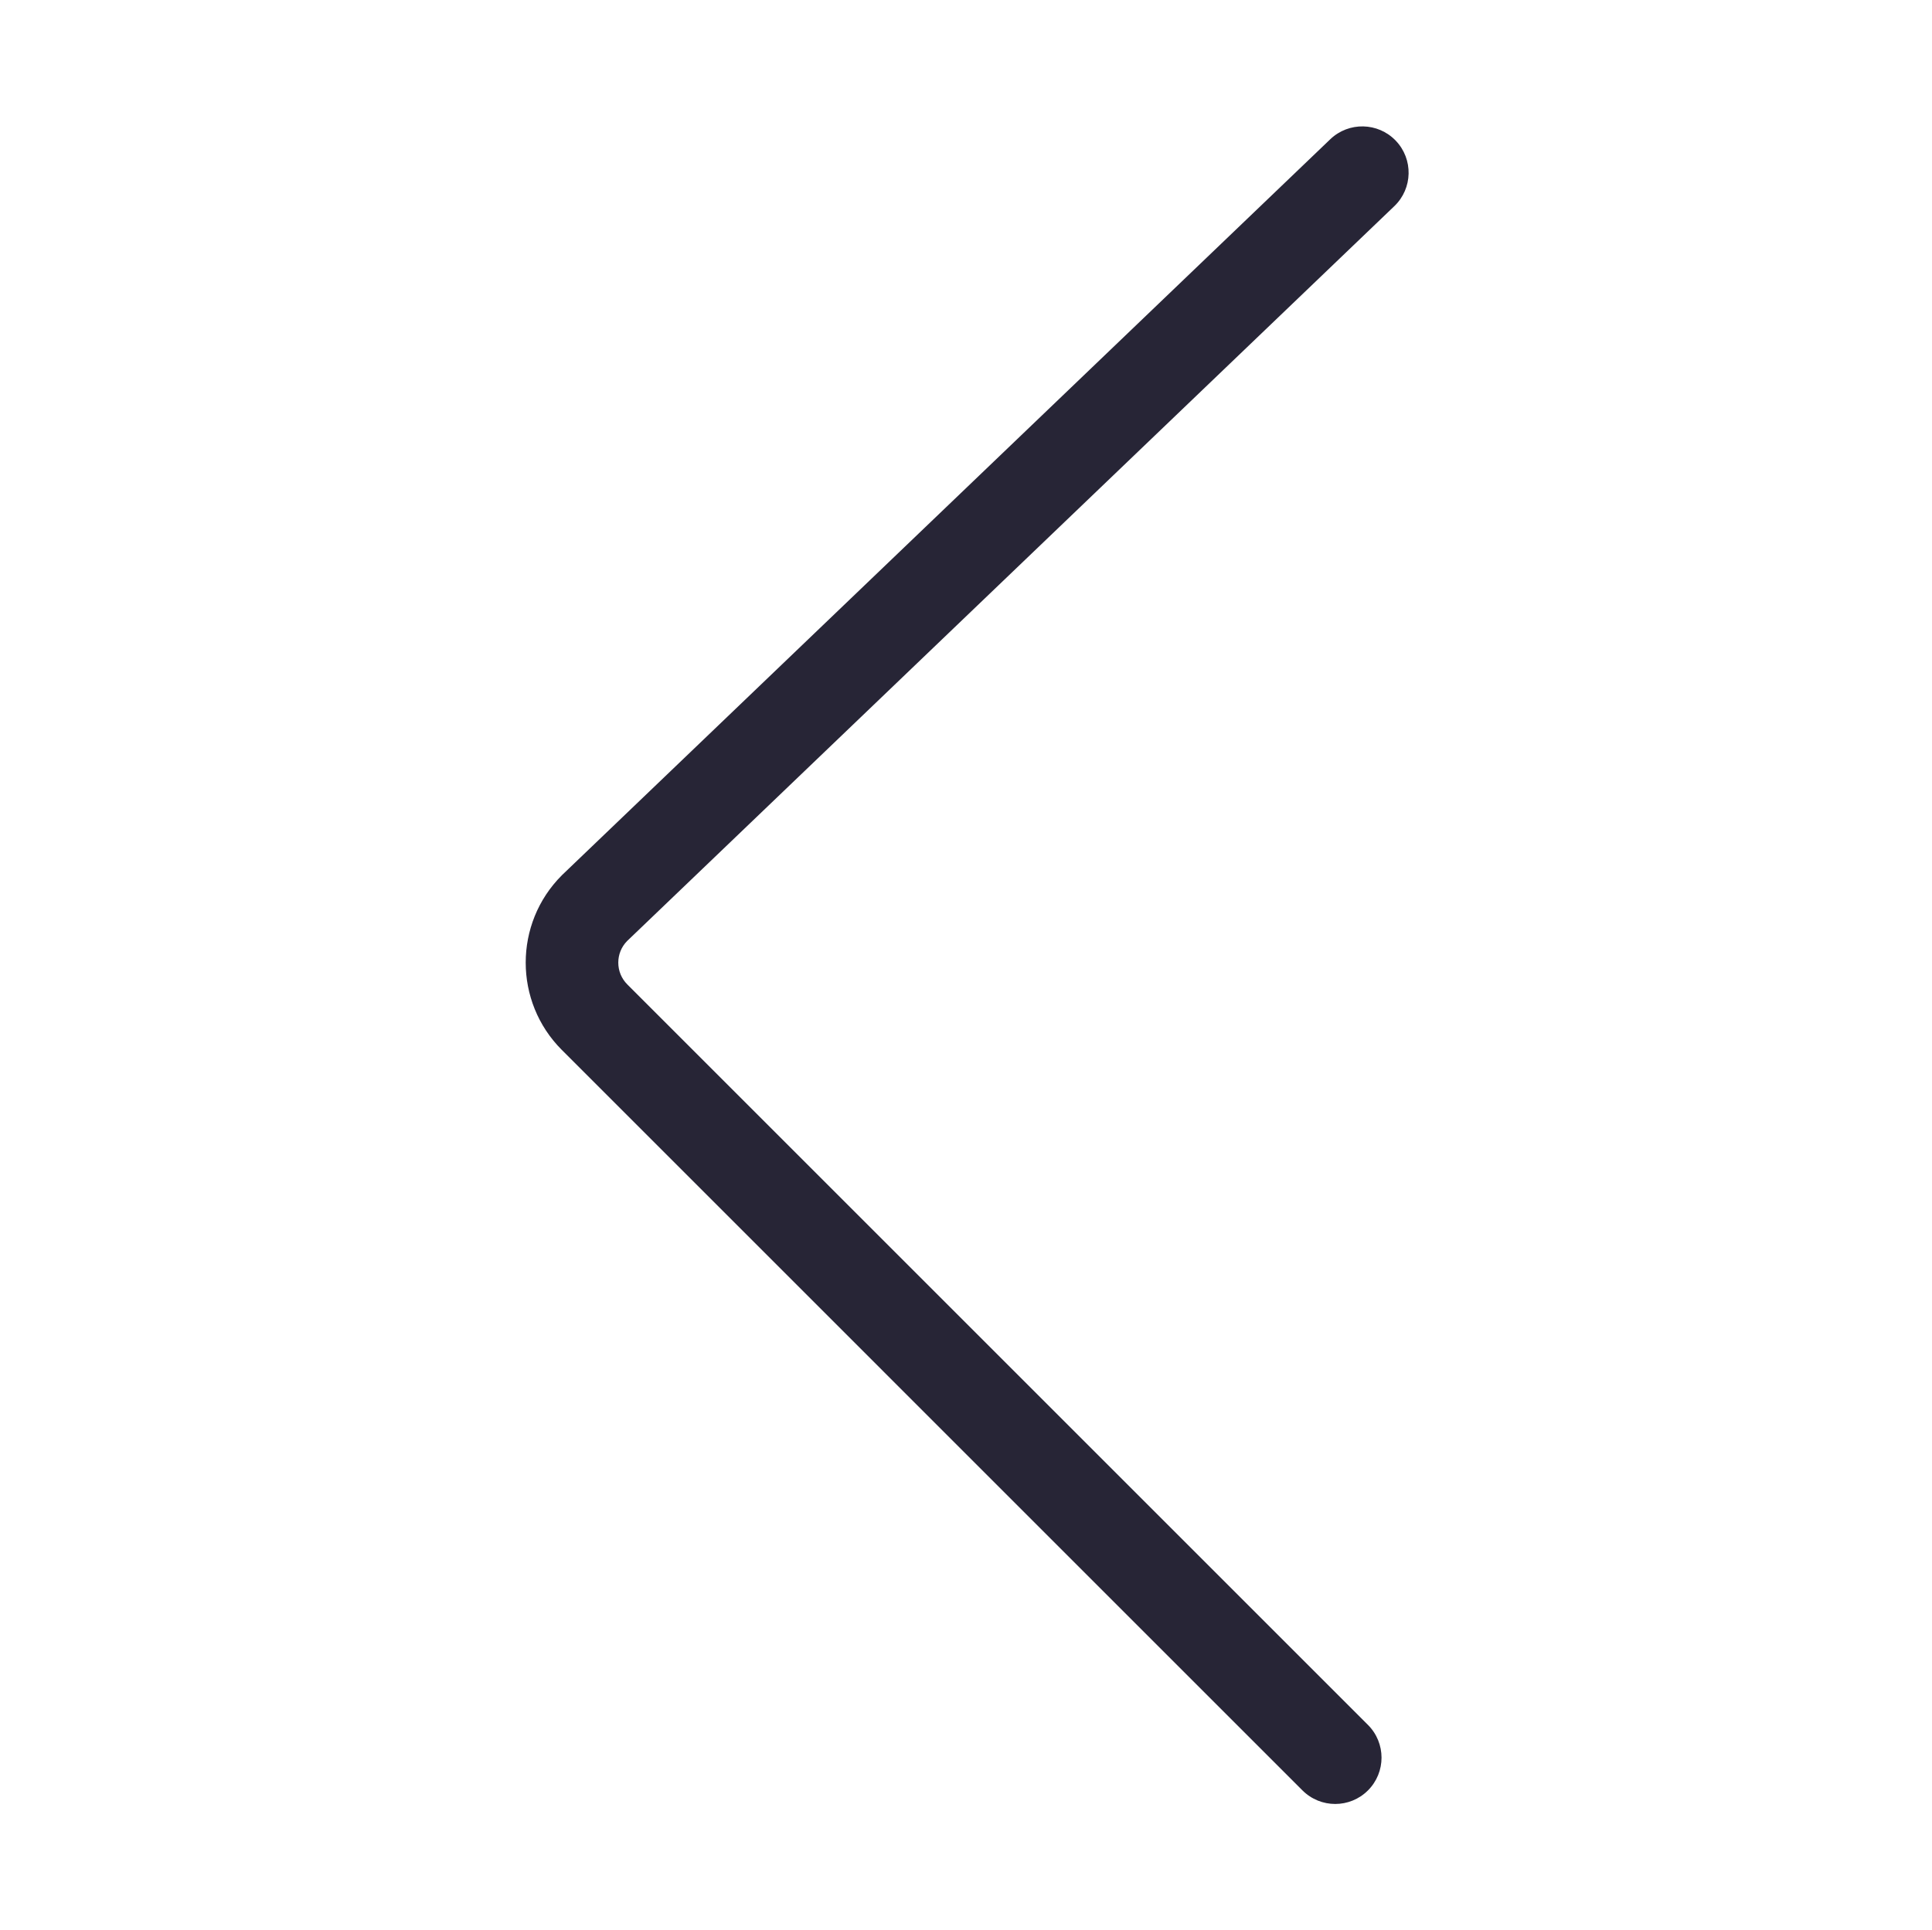
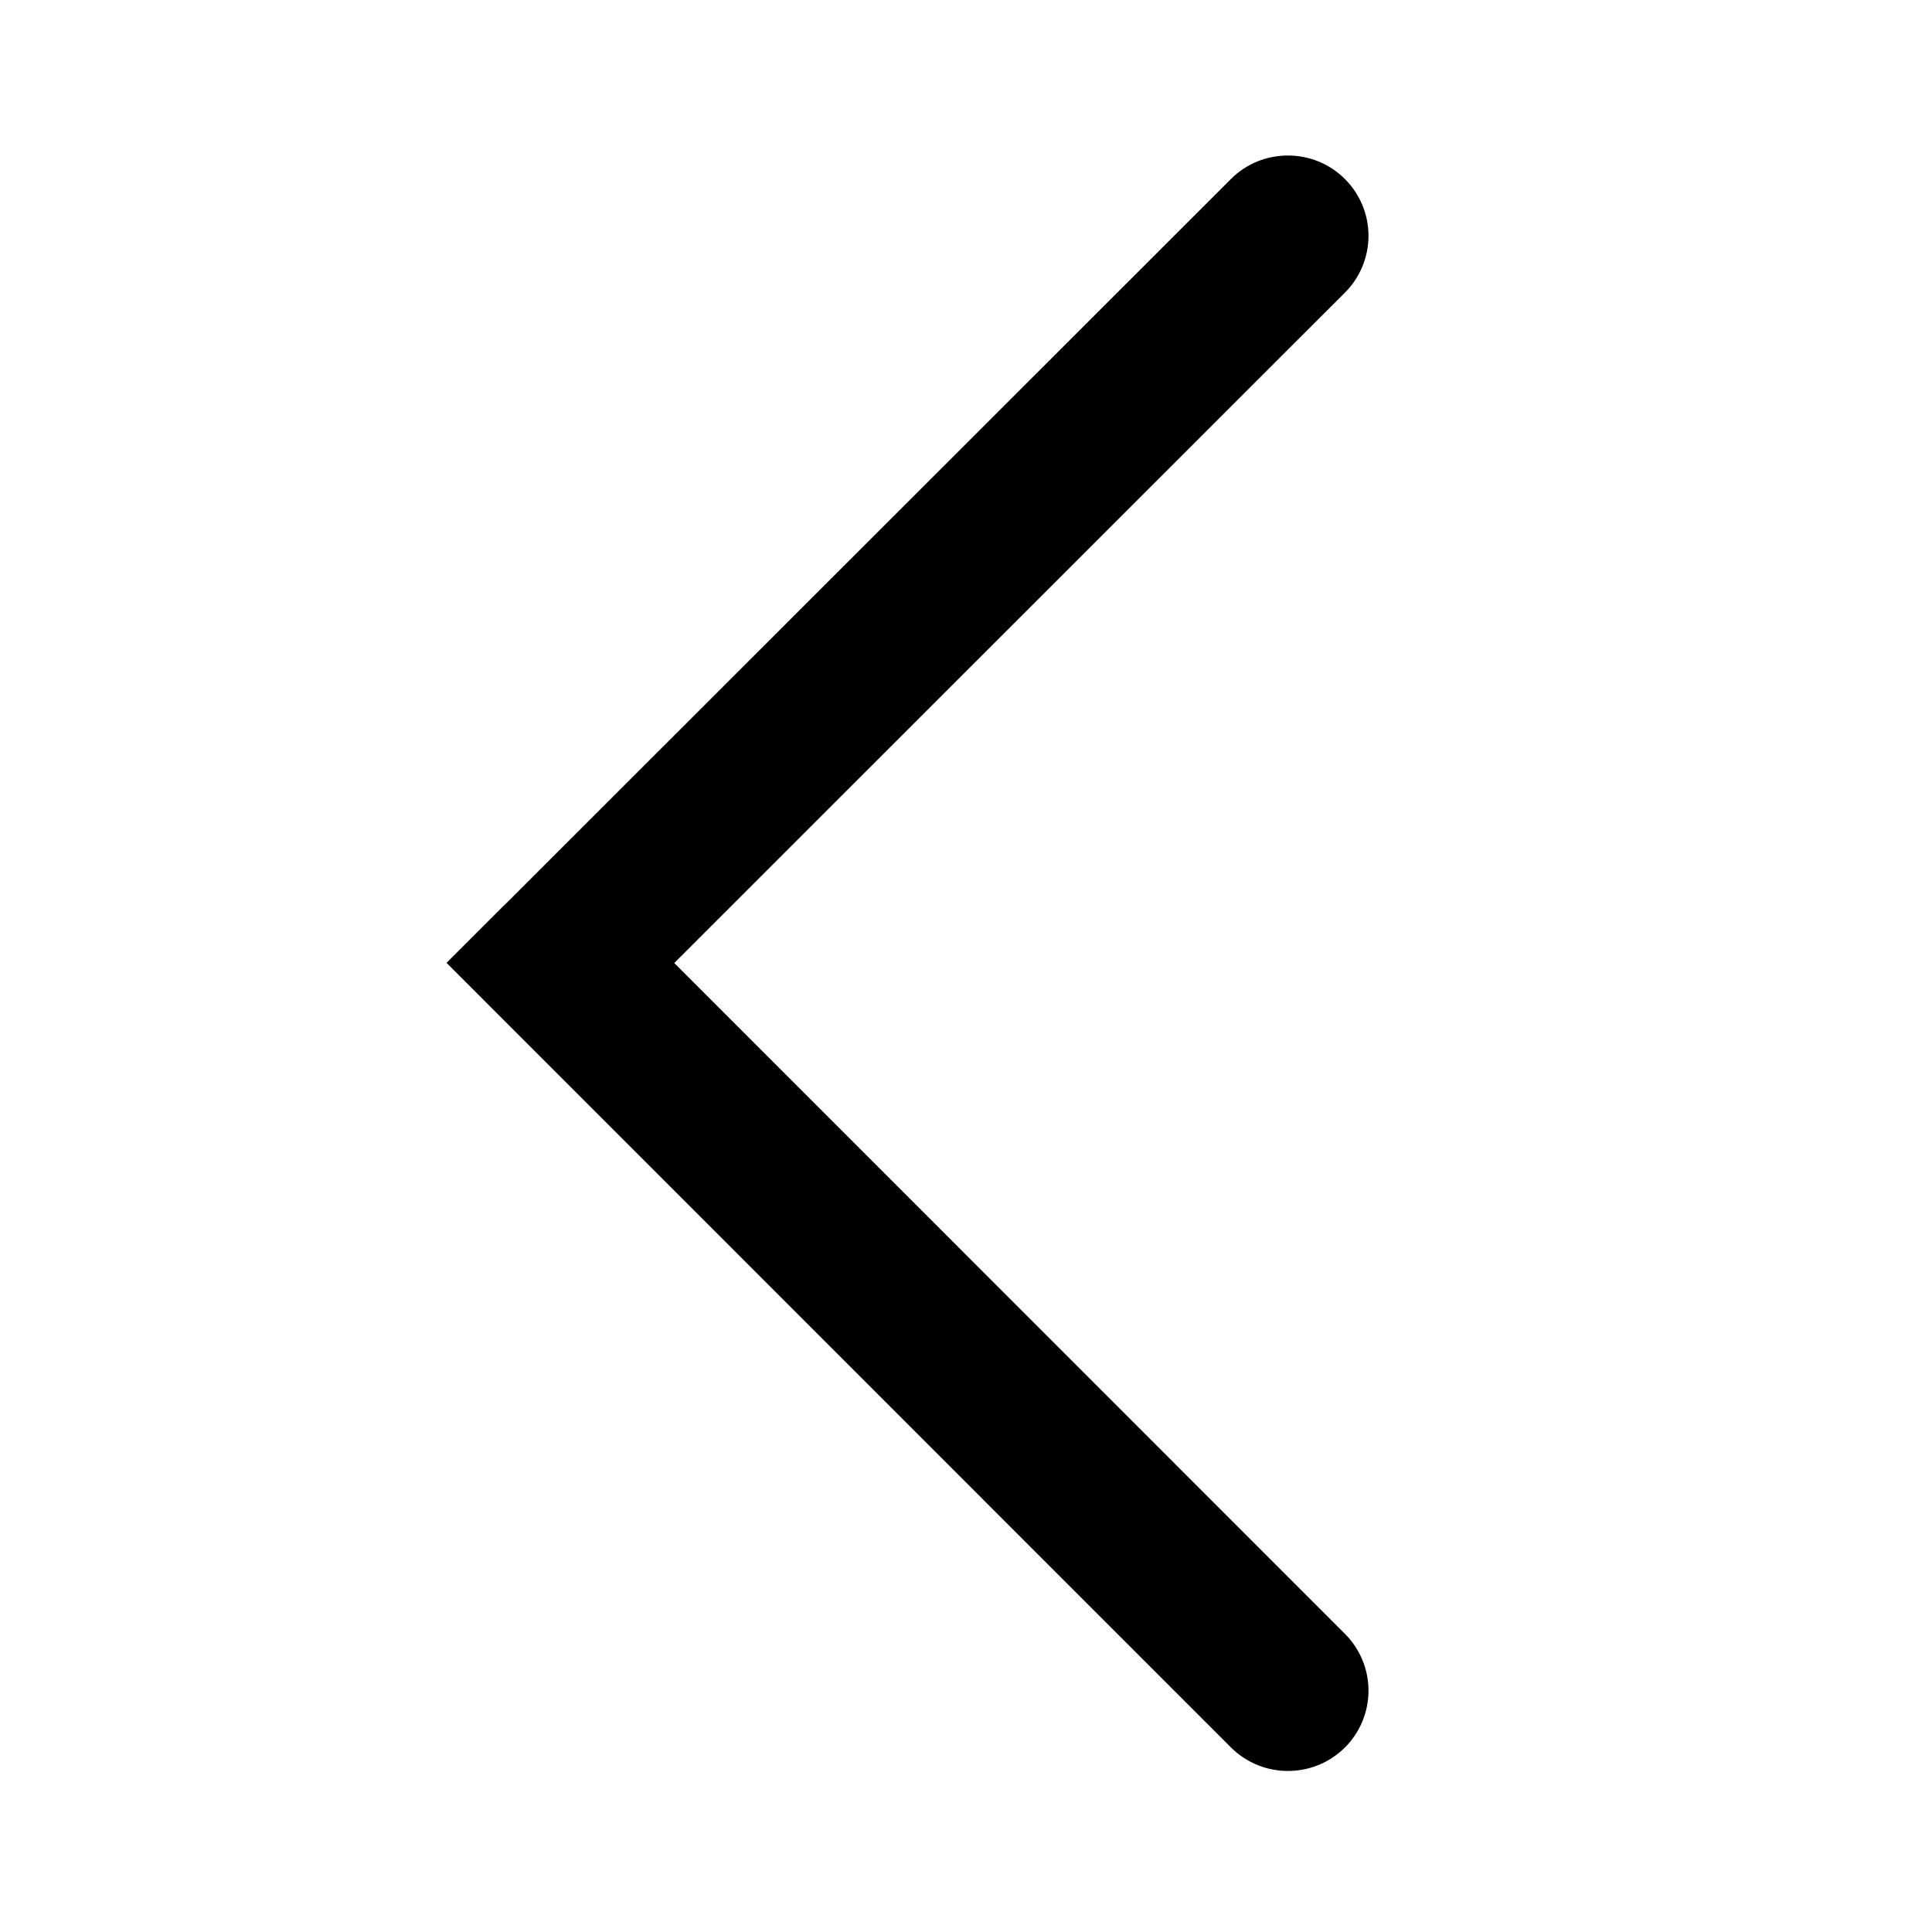
- <svg xmlns="http://www.w3.org/2000/svg" t="1671200209217" class="icon" viewBox="0 0 1025 1024" version="1.1" p-id="1618" width="200.195" height="200">
-   <path d="M708.383 957.297c-6.29 0-12.576-2.399-17.376-7.197l-392.936-392.937c-25.55-25.55-25.55-67.122 0-92.672 0.124-0.124 0.25-0.247 0.376-0.368l407.302-390.221c9.8-9.388 25.355-9.056 34.745 0.744s9.056 25.355-0.744 34.745L332.677 499.39c-3.002 3.077-4.653 7.13-4.653 11.437 0 4.375 1.705 8.49 4.799 11.583l392.936 392.936c9.596 9.597 9.596 25.155 0 34.752C720.962 954.897 714.671 957.297 708.383 957.297z" fill="#272536" p-id="1619" />
+ <svg xmlns="http://www.w3.org/2000/svg" t="1671201373483" class="icon" viewBox="0 0 1024 1024" version="1.1" p-id="979" width="200" height="200">
+   <path d="M266.837 480.17l-30.165 30.166L652.501 926.251a42.837 42.837 0 0 0 60.288 0 42.539 42.539 0 0 0 0-60.331l-355.413-355.499 355.413-355.285a42.496 42.496 0 0 0 0-60.288c-16.64-16.64-43.861-16.47-60.288-0.043l-383.915 383.702-1.749 1.664z" p-id="980" />
</svg>
